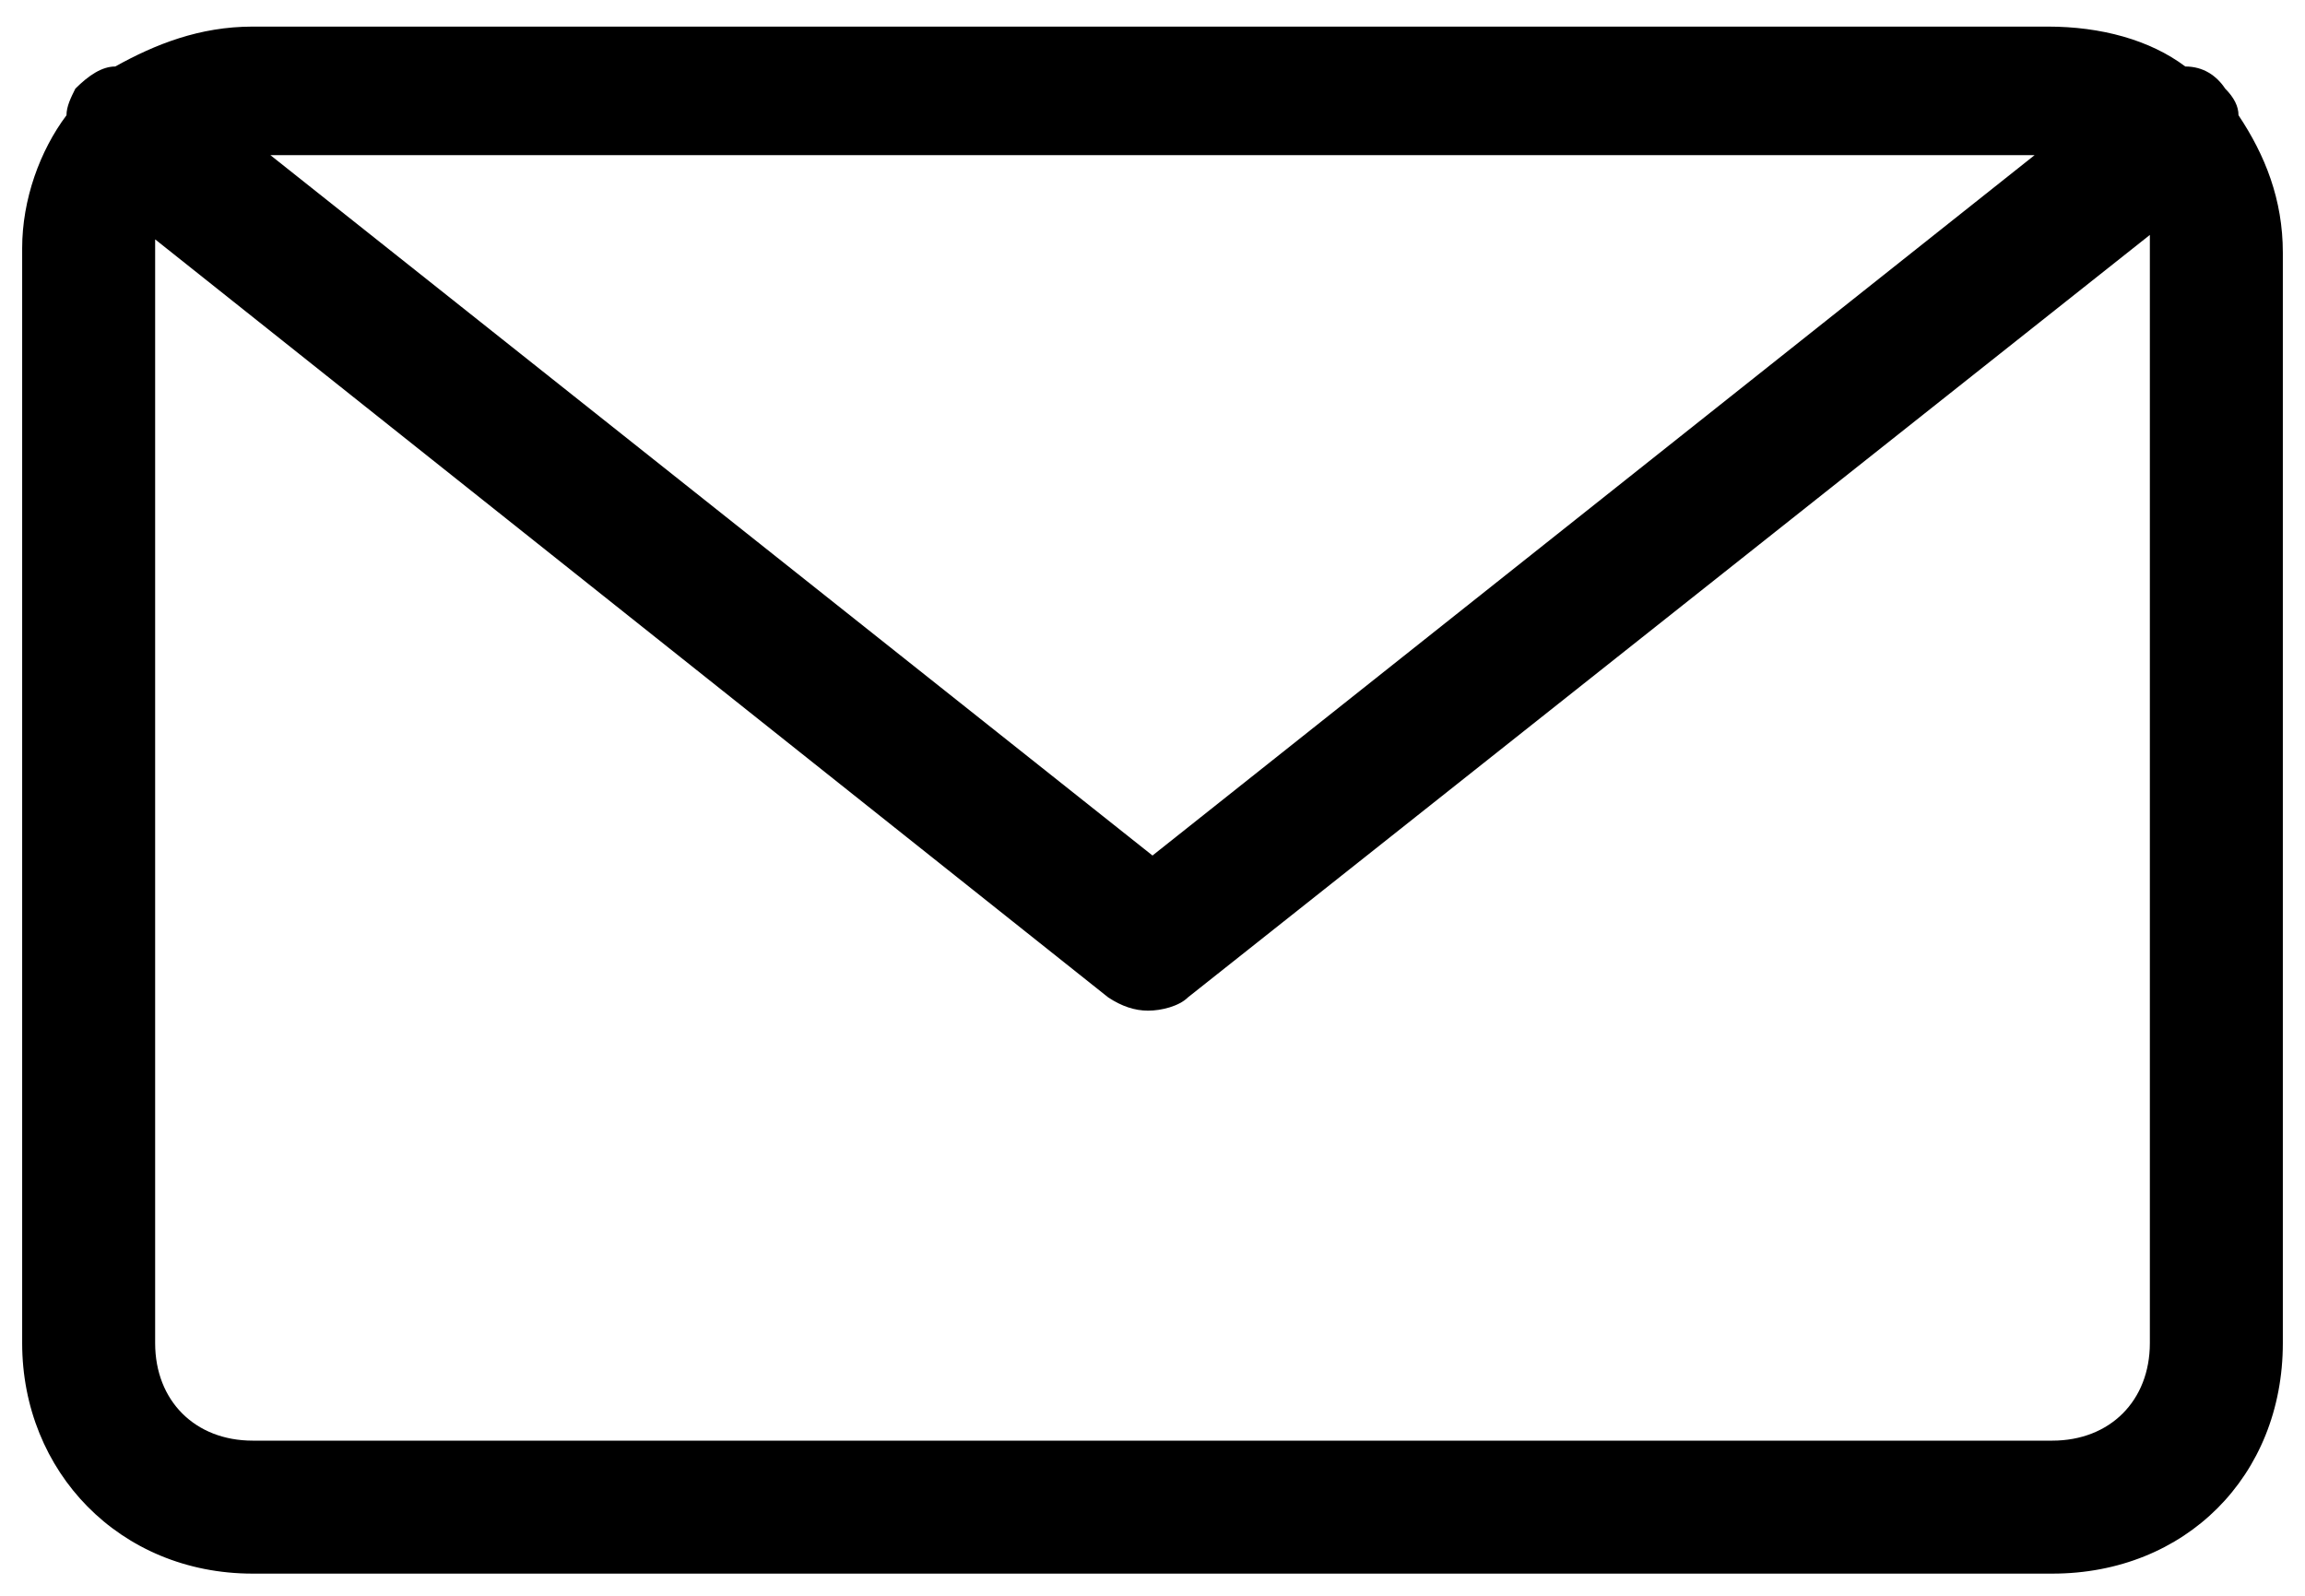
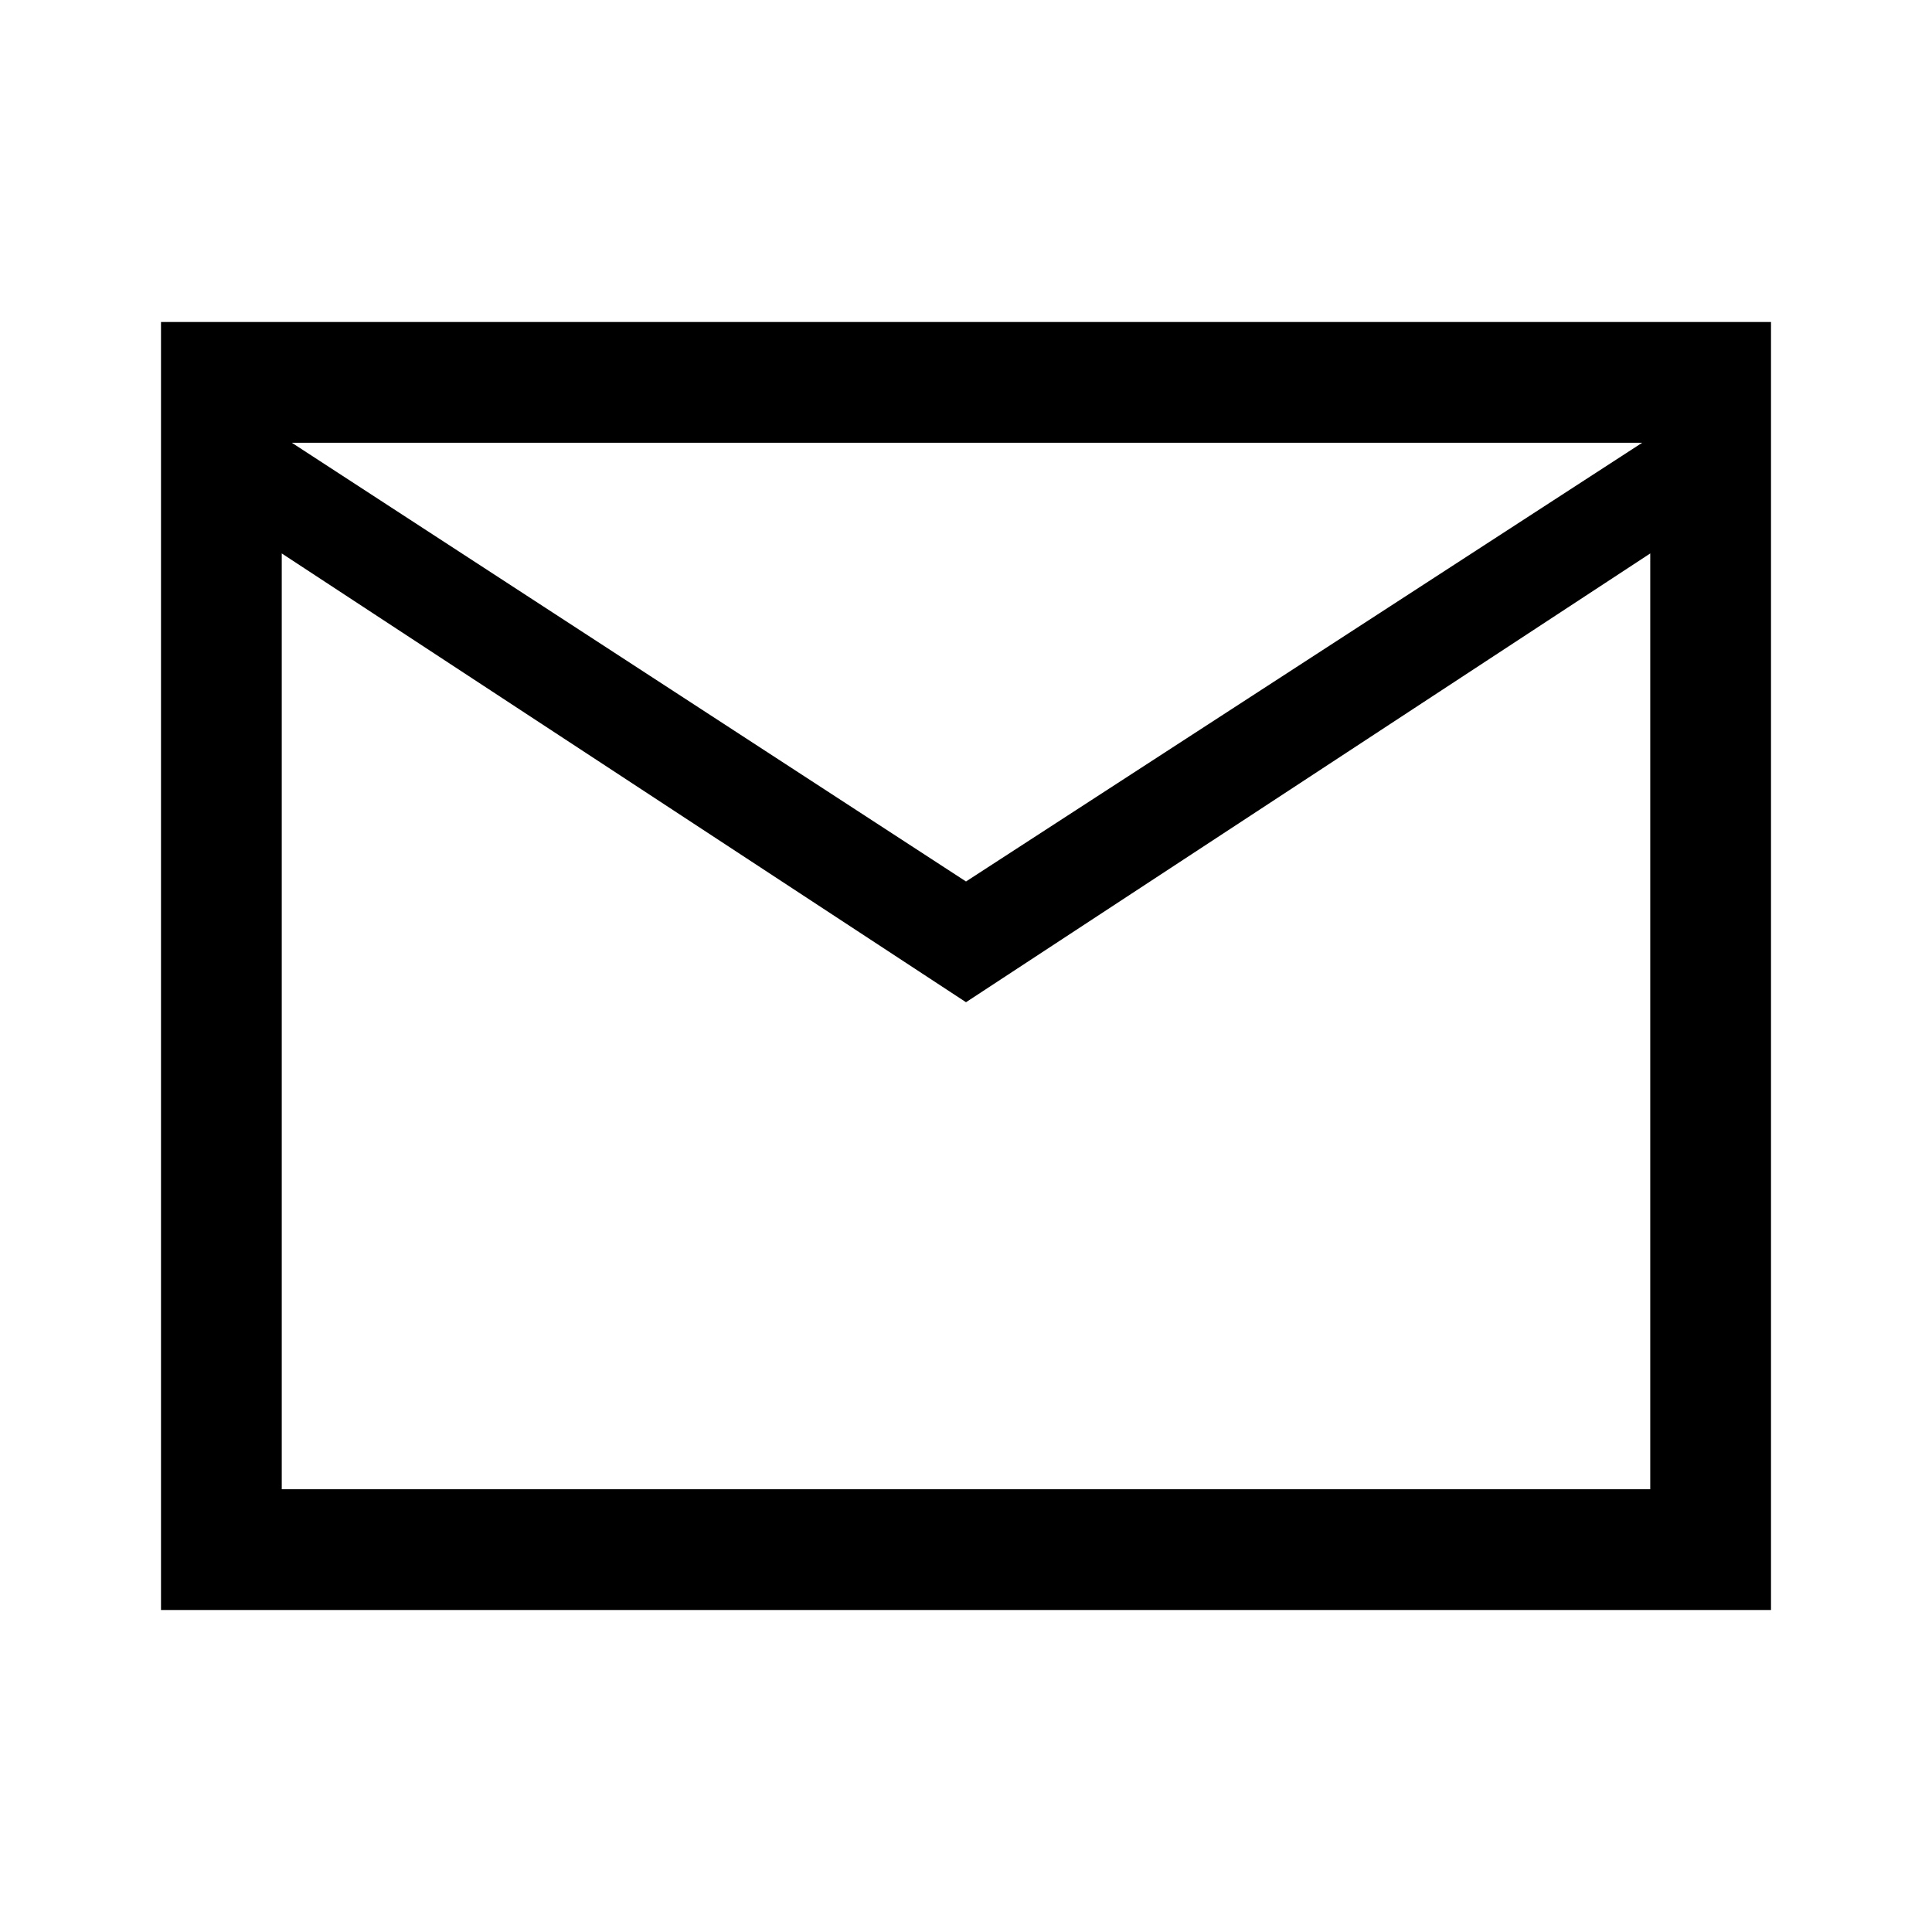
- <svg xmlns="http://www.w3.org/2000/svg" version="1.1" class="menu-item__icon svg-icon-mail" x="0px" y="0px" viewBox="0 0 52 36" enable-background="new 0 0 52 36" xml:space="preserve">
-   <path d="M50.5,2.6c0-0.2-0.1-0.4-0.3-0.6c-0.2-0.3-0.5-0.5-0.9-0.5c-0.8-0.6-1.9-0.9-3.1-0.9H5.7c-1.2,0-2.2,0.4-3.1,0.9C2.3,1.5,2,1.7,1.7,2C1.6,2.2,1.5,2.4,1.5,2.6c-0.6,0.8-1,1.9-1,3v24.7c0,2.9,2.2,5.2,5.2,5.2h40.6c3,0,5.2-2.2,5.2-5.2V5.7C51.5,4.5,51.1,3.5,50.5,2.6z M45.9,3.5L26,19.3L6.1,3.5H45.9z M48.5,30.3c0,1.3-0.9,2.2-2.2,2.2H5.7c-1.3,0-2.2-0.9-2.2-2.2V5.7c0-0.1,0-0.2,0-0.3l21.5,17.1c0.3,0.2,0.6,0.3,0.9,0.3s0.7-0.1,0.9-0.3L48.5,5.3c0,0.1,0,0.2,0,0.3V30.3z" />
+ <svg xmlns="http://www.w3.org/2000/svg" class="menu-item__icon svg-icon-mail" viewBox="0 -960 960 960">
+   <path d="M80-160v-640h800v640H80Zm400-302L140-685v465h680v-465L480-462Zm0-60 336-218H145l335 218ZM140-685v-55 520-465Z" />
</svg>
